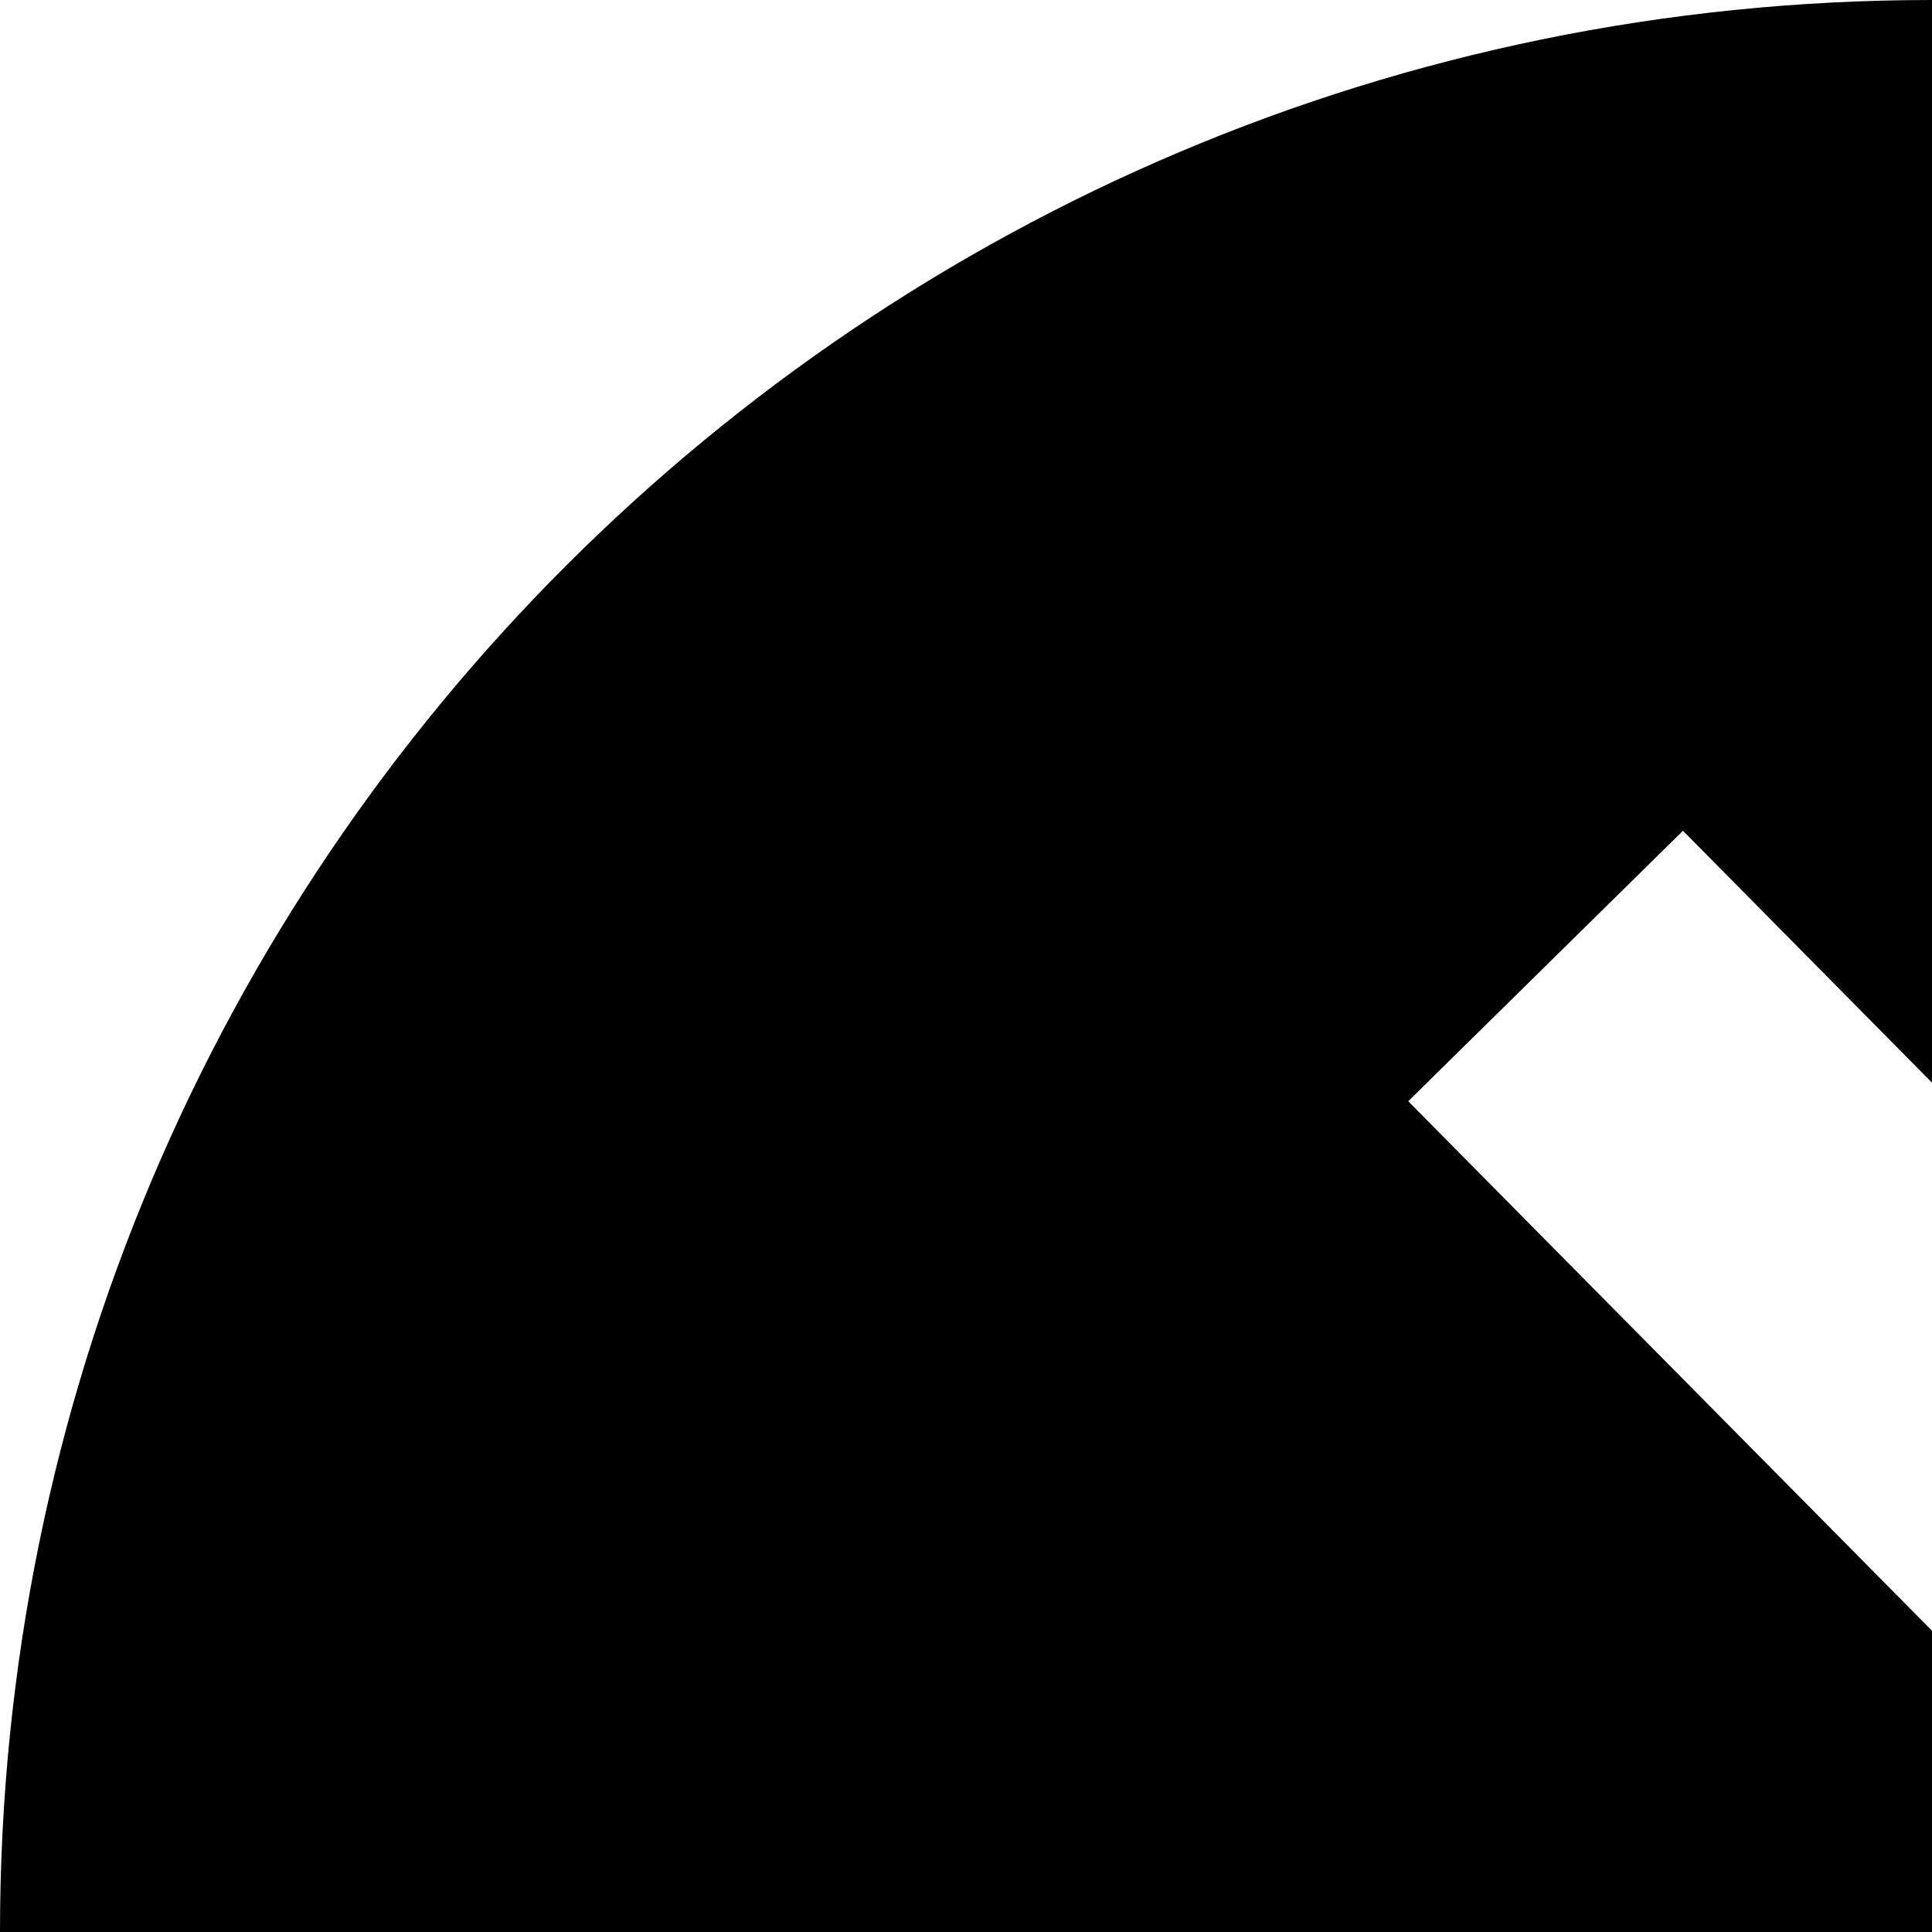
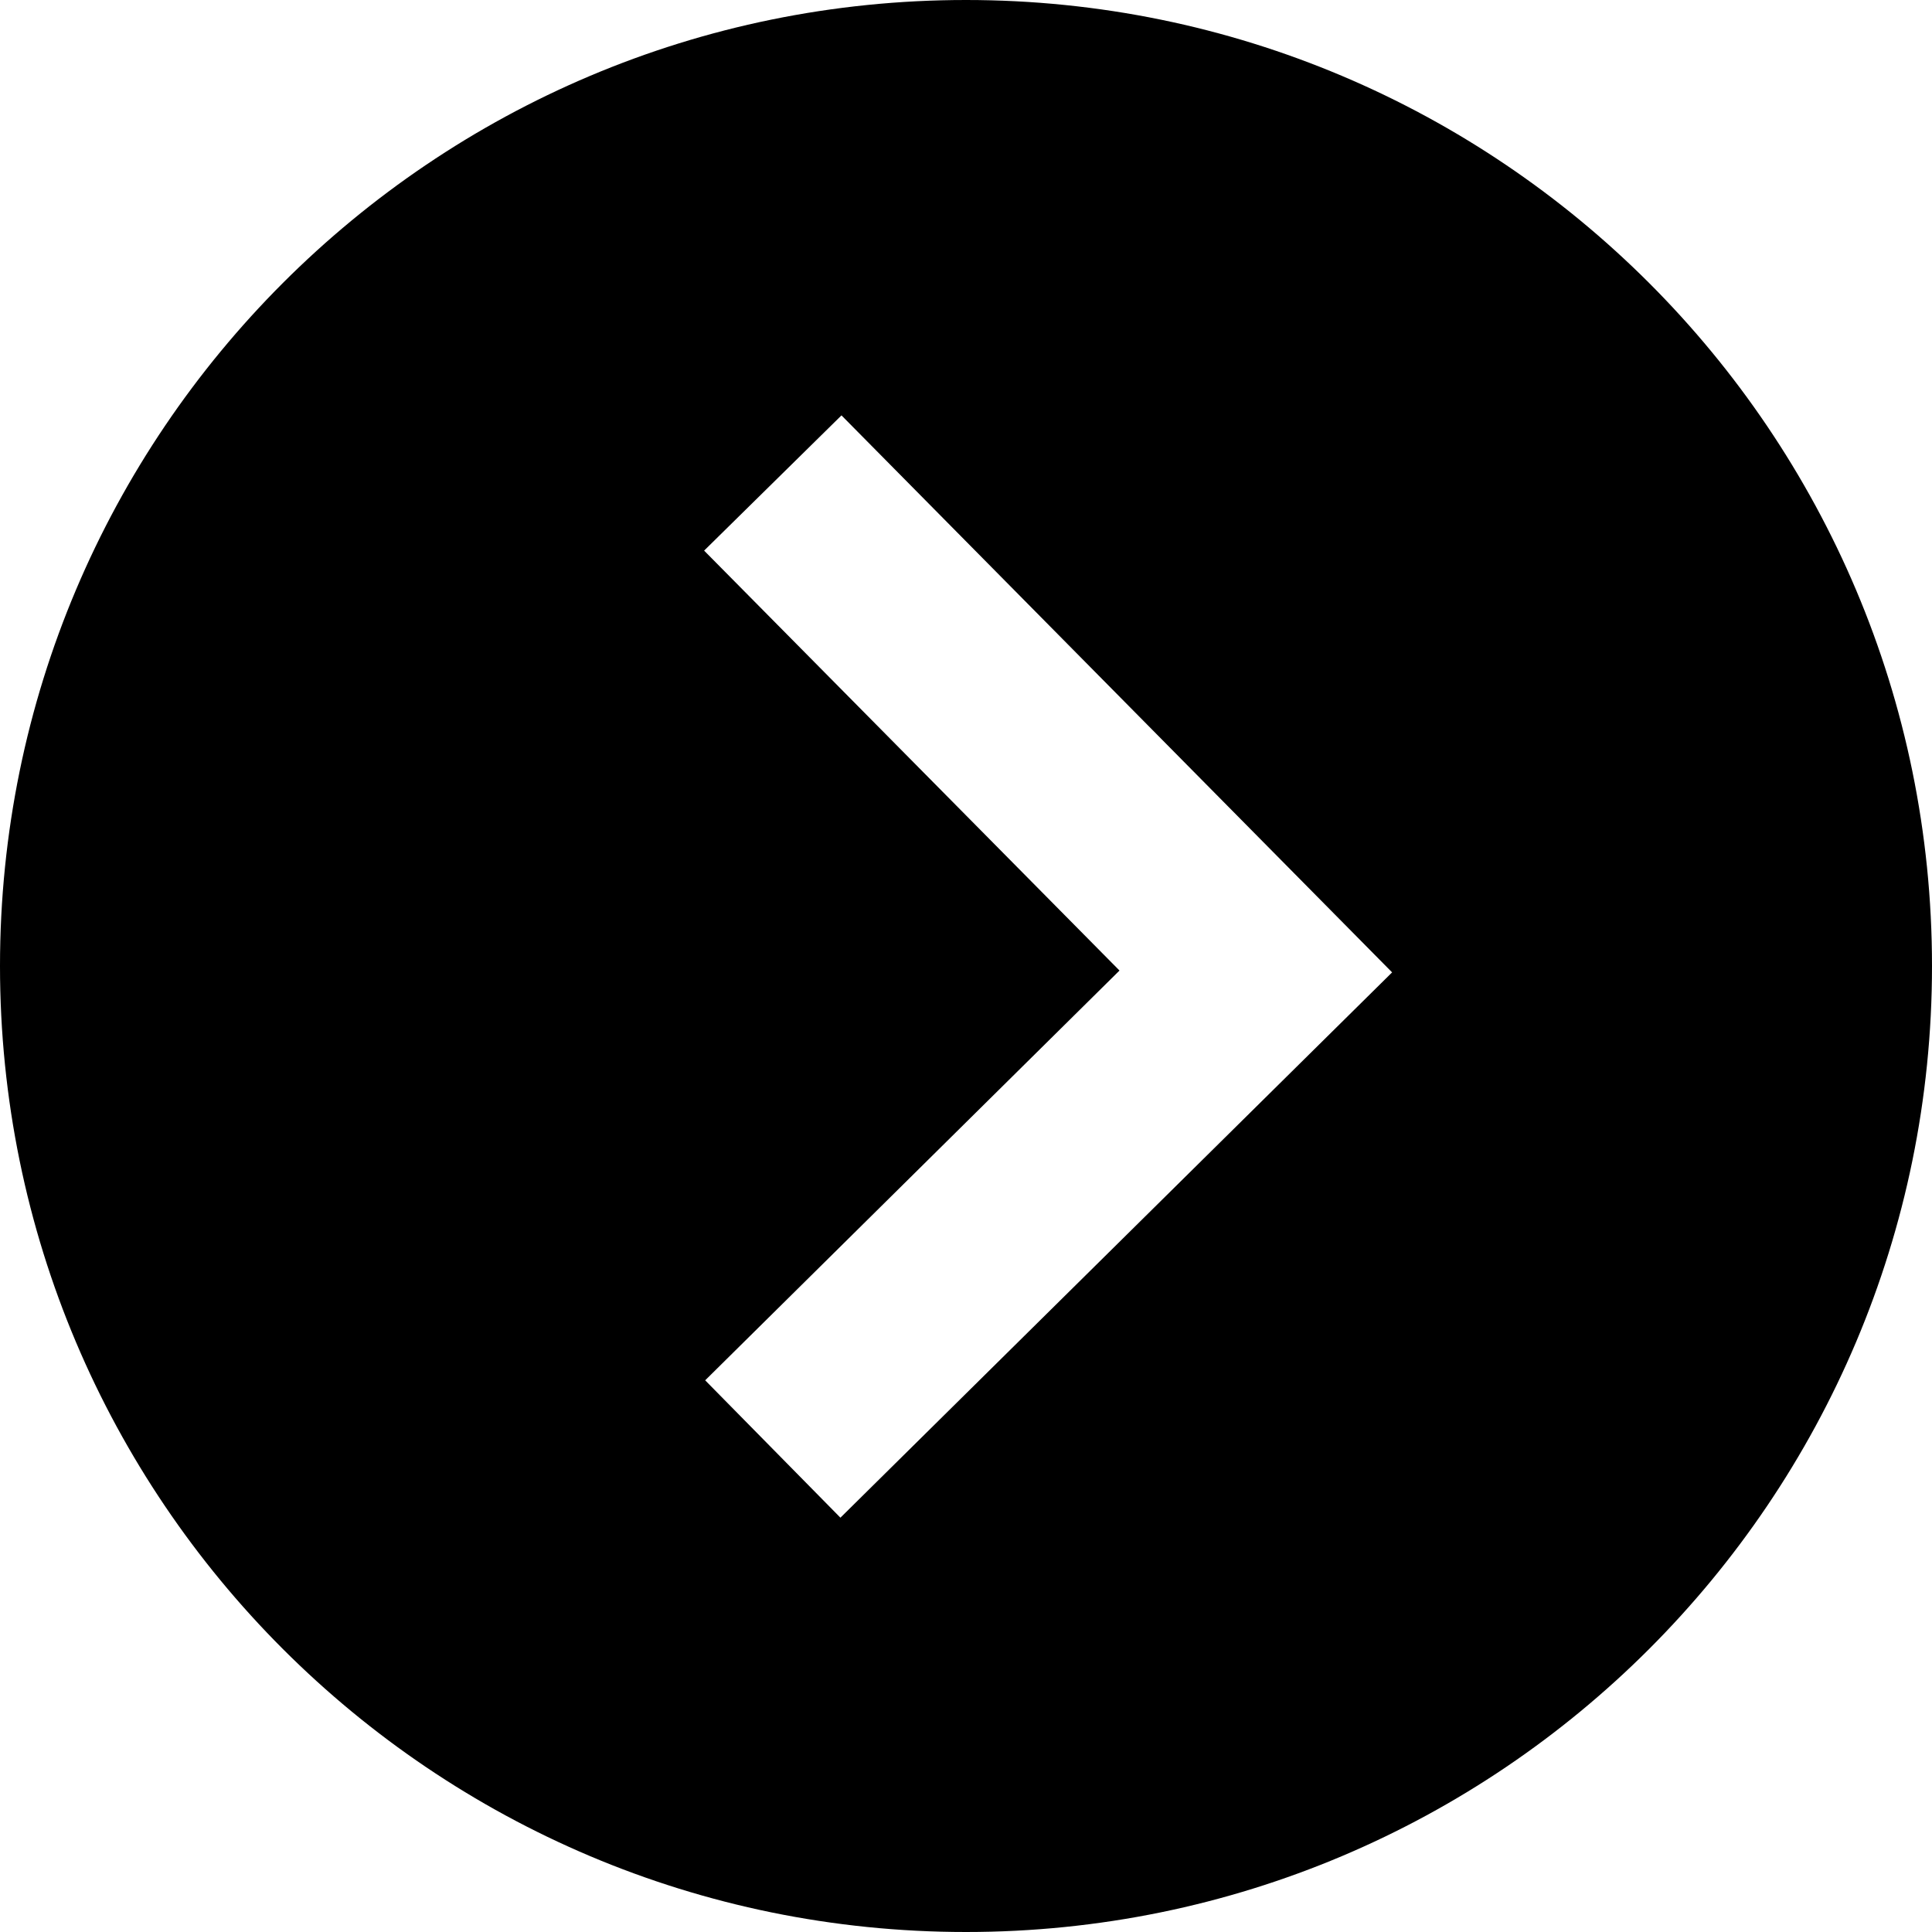
- <svg xmlns="http://www.w3.org/2000/svg" width="20" height="20" viewBox="0 0 10 10">
+ <svg xmlns="http://www.w3.org/2000/svg" width="20" height="20" viewBox="0 0 20 20">
  <path d="M10,20A10,10,0,1,0,0,10,10,10,0,0,0,10,20ZM8.711,4.3l5.7,5.766L8.7,15.711,7.3,14.289l4.289-4.242L7.289,5.7Z" />
</svg>
